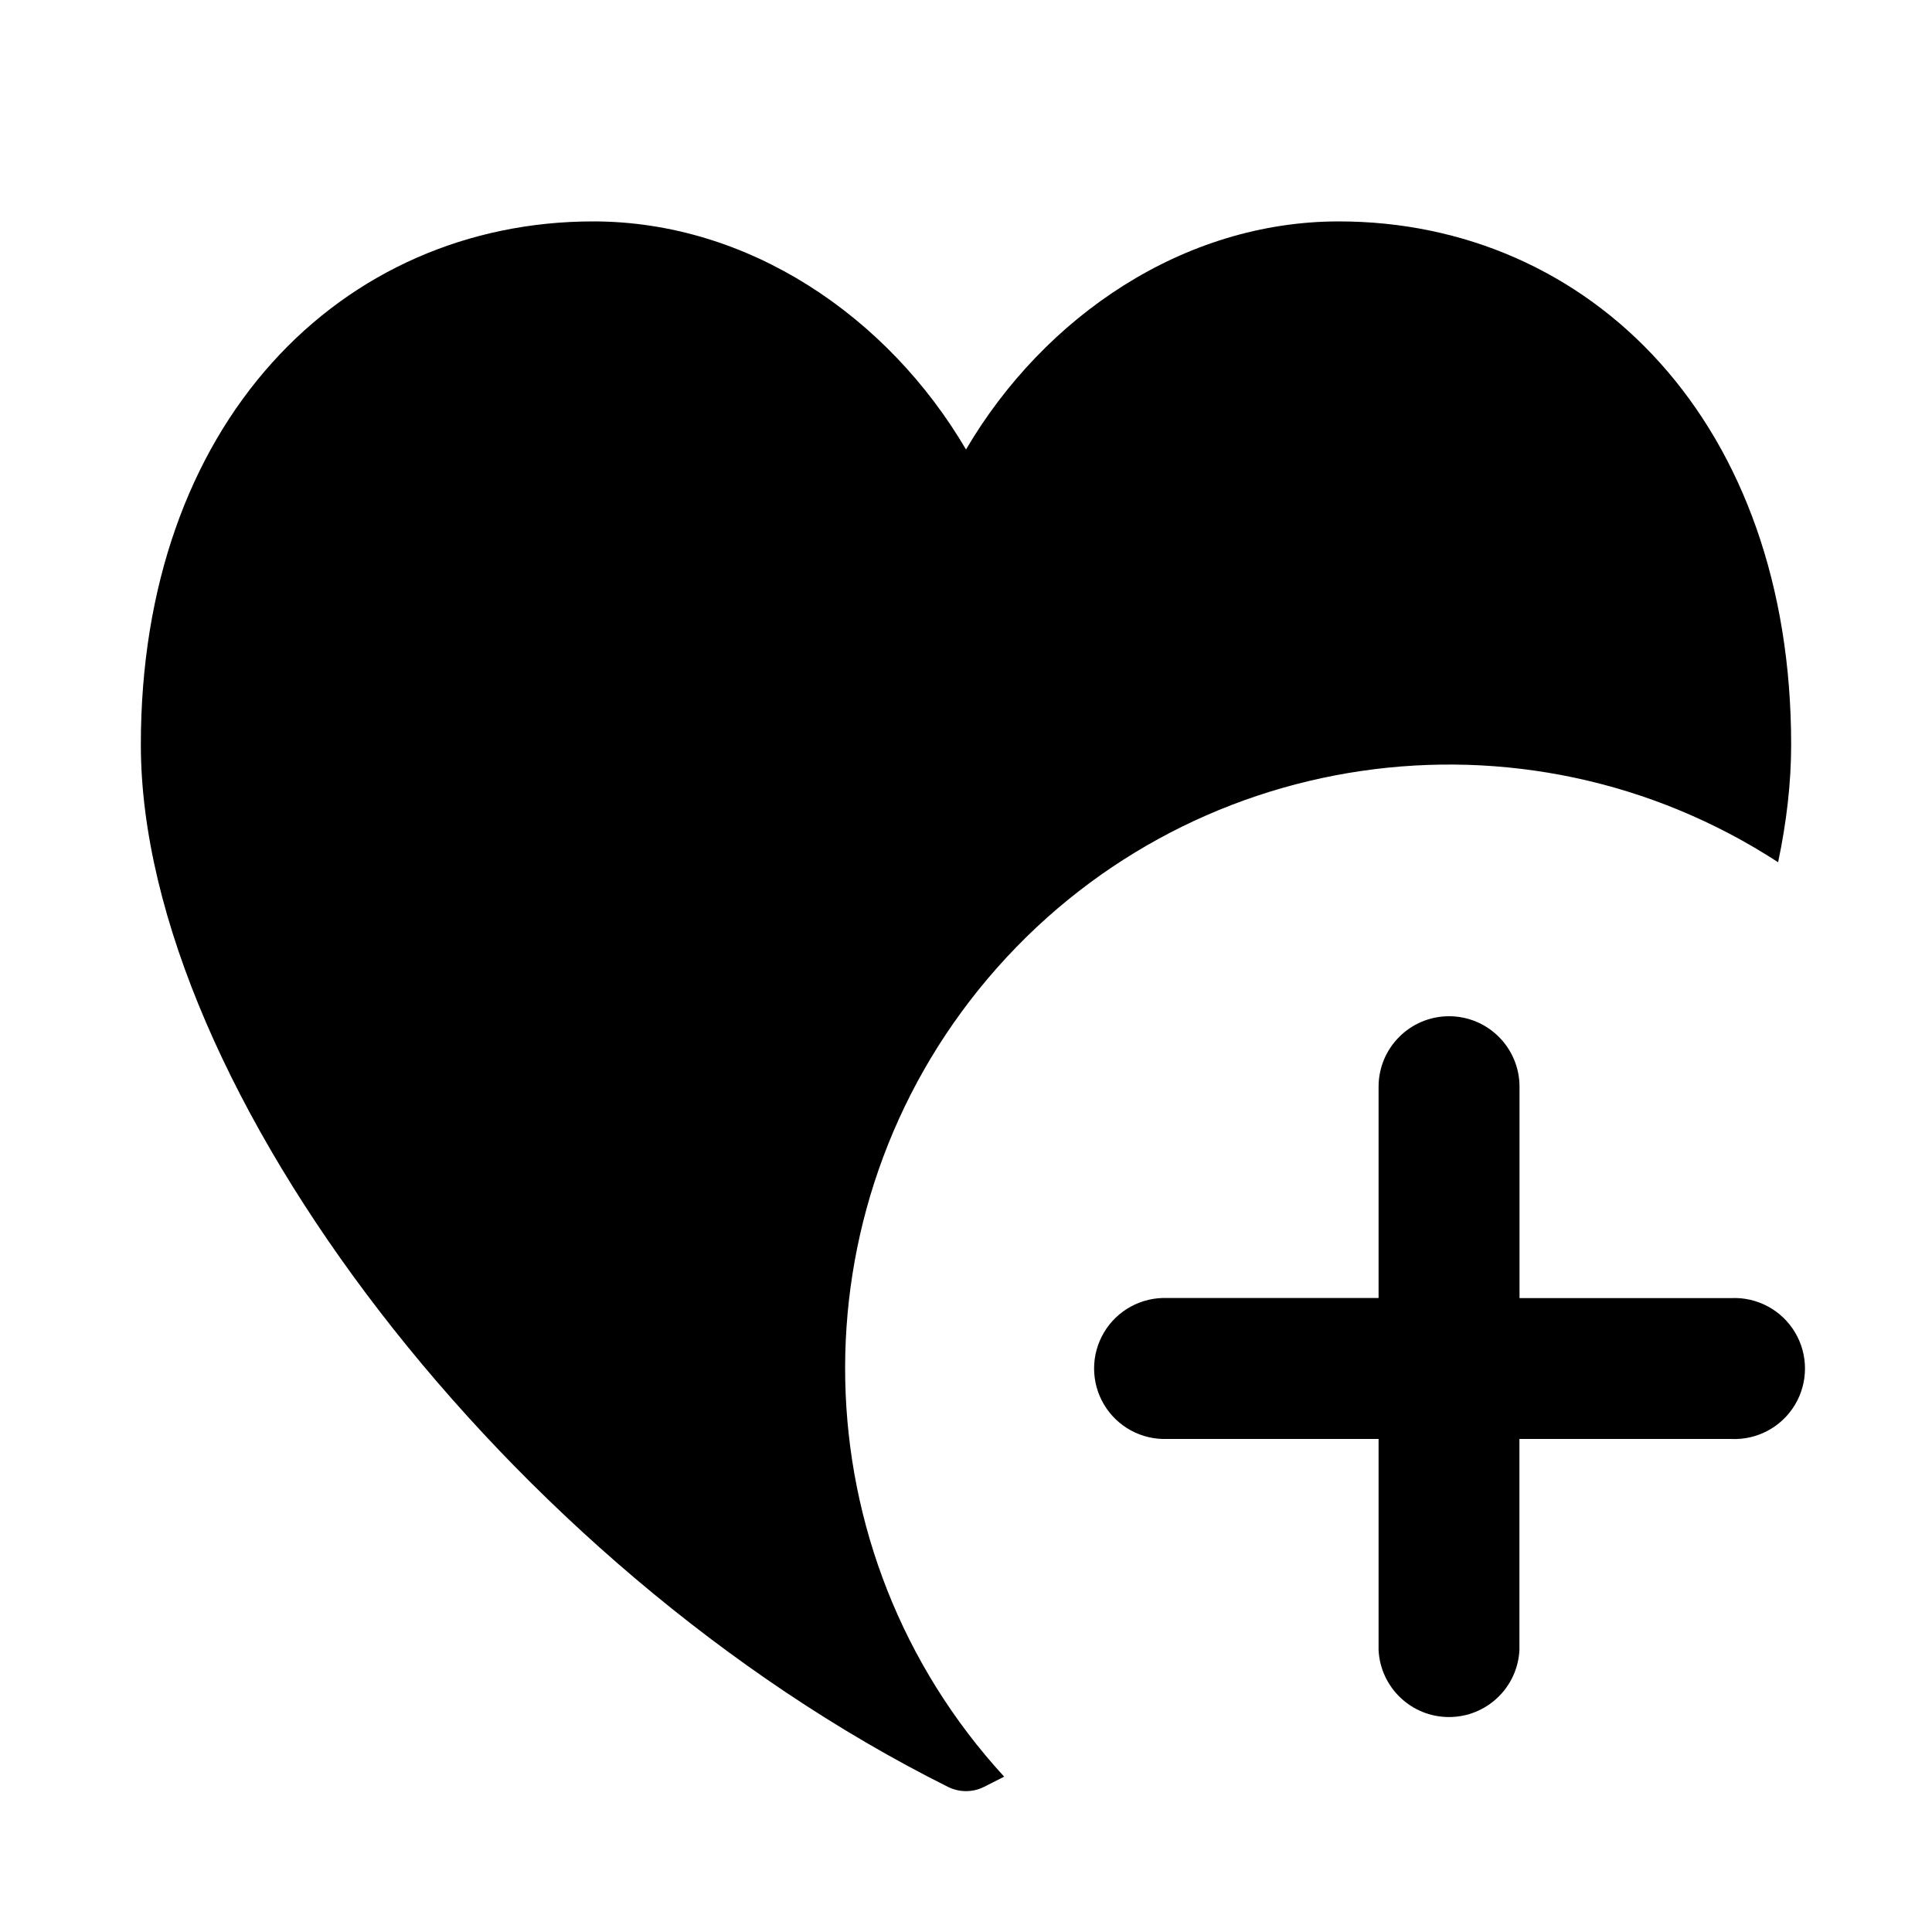
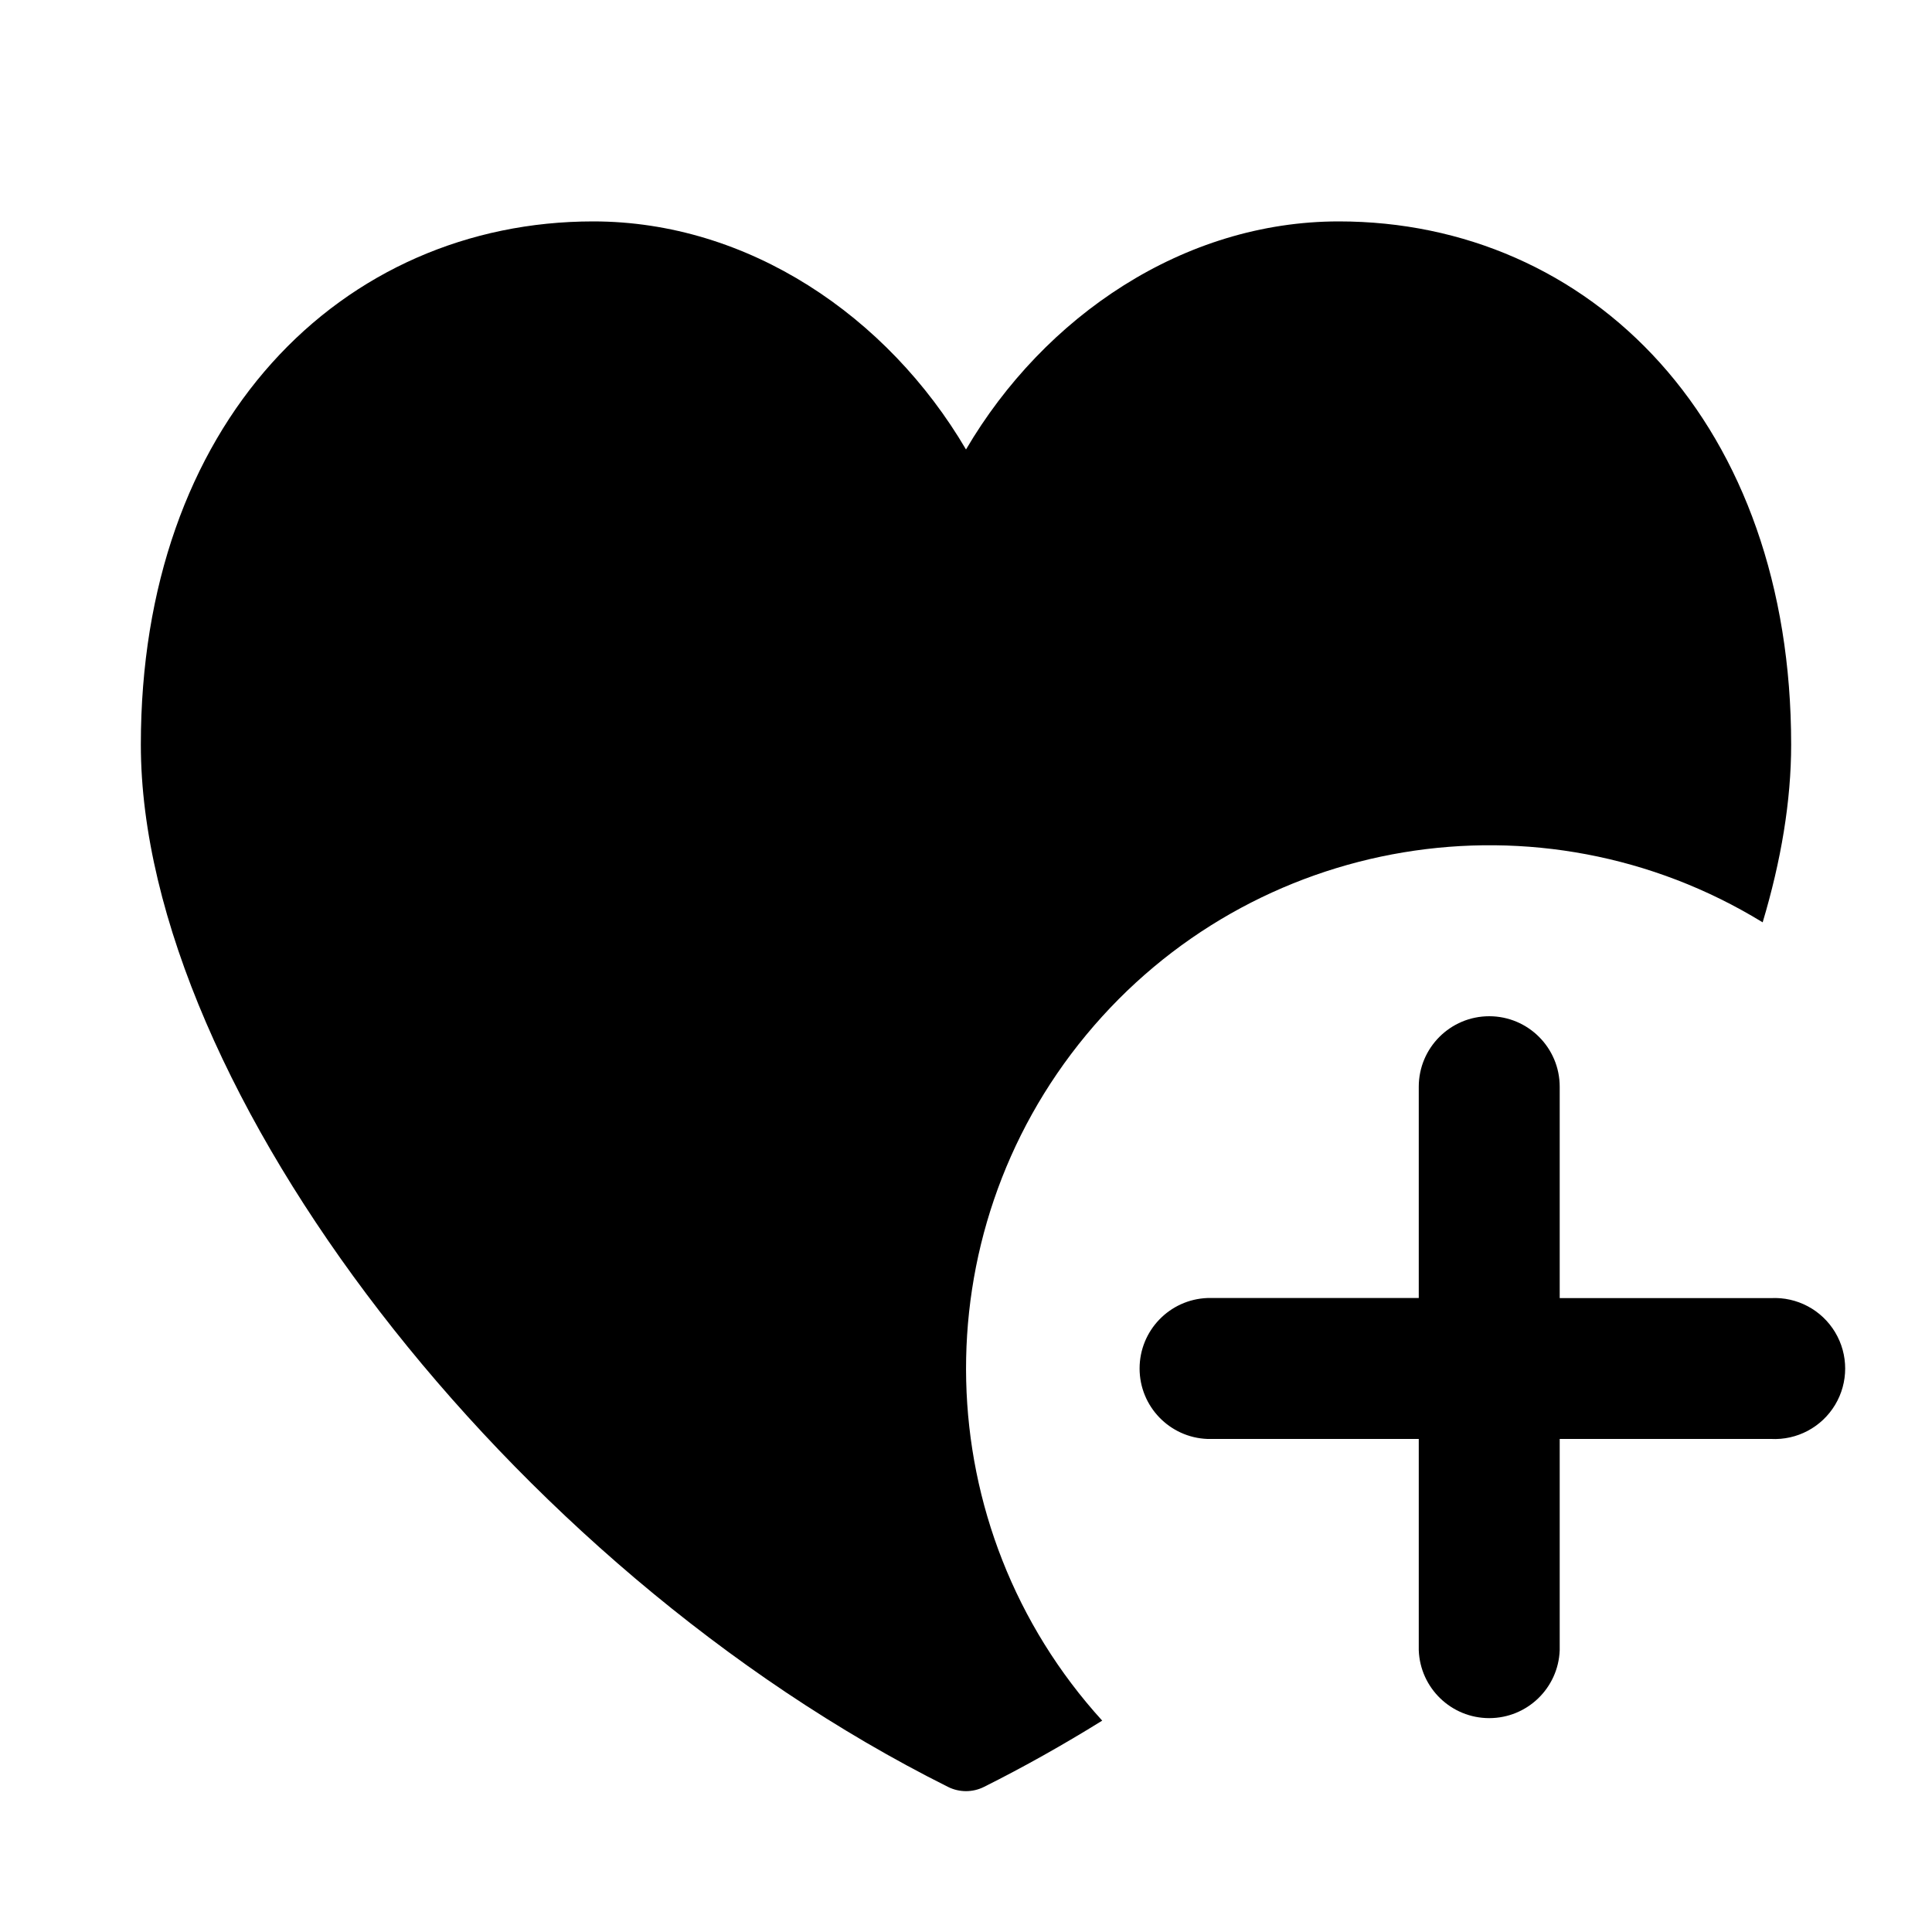
<svg xmlns="http://www.w3.org/2000/svg" width="20" height="20" fill="none">
-   <path d="M2.814 3.758c.853-.95 2.033-1.466 3.327-1.466 1.605 0 3.048.98 3.859 2.361.811-1.38 2.255-2.361 3.86-2.361 1.293 0 2.473.516 3.326 1.466.851.948 1.356 2.303 1.356 3.95 0 .392-.047.8-.135 1.218a6.25 6.25 0 0 0-8.012 9.466l-.209.106a.417.417 0 0 1-.372 0c-2.298-1.147-4.376-2.966-5.882-4.92-1.498-1.943-2.474-4.079-2.474-5.87 0-1.647.505-3.002 1.356-3.95Z" fill="#000" />
-   <path d="M15 10.52a.73.73 0 0 1 .73.73v2.188h2.187a.73.73 0 1 1 0 1.458h-2.188v2.187a.73.73 0 0 1-1.458 0v-2.187h-2.188a.73.73 0 1 1 0-1.459h2.188V11.25a.73.73 0 0 1 .729-.73Z" fill="#000" />
+   <path d="M2.814 3.758c.853-.95 2.033-1.466 3.327-1.466 1.604 0 3.048.98 3.859 2.361.81-1.38 2.254-2.361 3.86-2.361 1.293 0 2.473.516 3.326 1.466.851.948 1.356 2.303 1.356 3.95 0 .583-.104 1.202-.295 1.84a5.417 5.417 0 0 0-6.837 8.264c-.4.248-.808.478-1.224.686a.416.416 0 0 1-.372 0c-2.298-1.148-4.376-2.966-5.882-4.92-1.498-1.943-2.474-4.079-2.474-5.87 0-1.647.505-3.002 1.356-3.95Z" fill="#000" />
+   <path d="M15.417 10.52a.73.73 0 0 1 .729.73v2.188h2.187a.73.73 0 1 1 0 1.458h-2.187v2.187a.73.73 0 0 1-1.459 0v-2.187H12.5a.73.73 0 0 1 0-1.459h2.187V11.25a.73.73 0 0 1 .73-.73Z" fill="#000" />
</svg>
